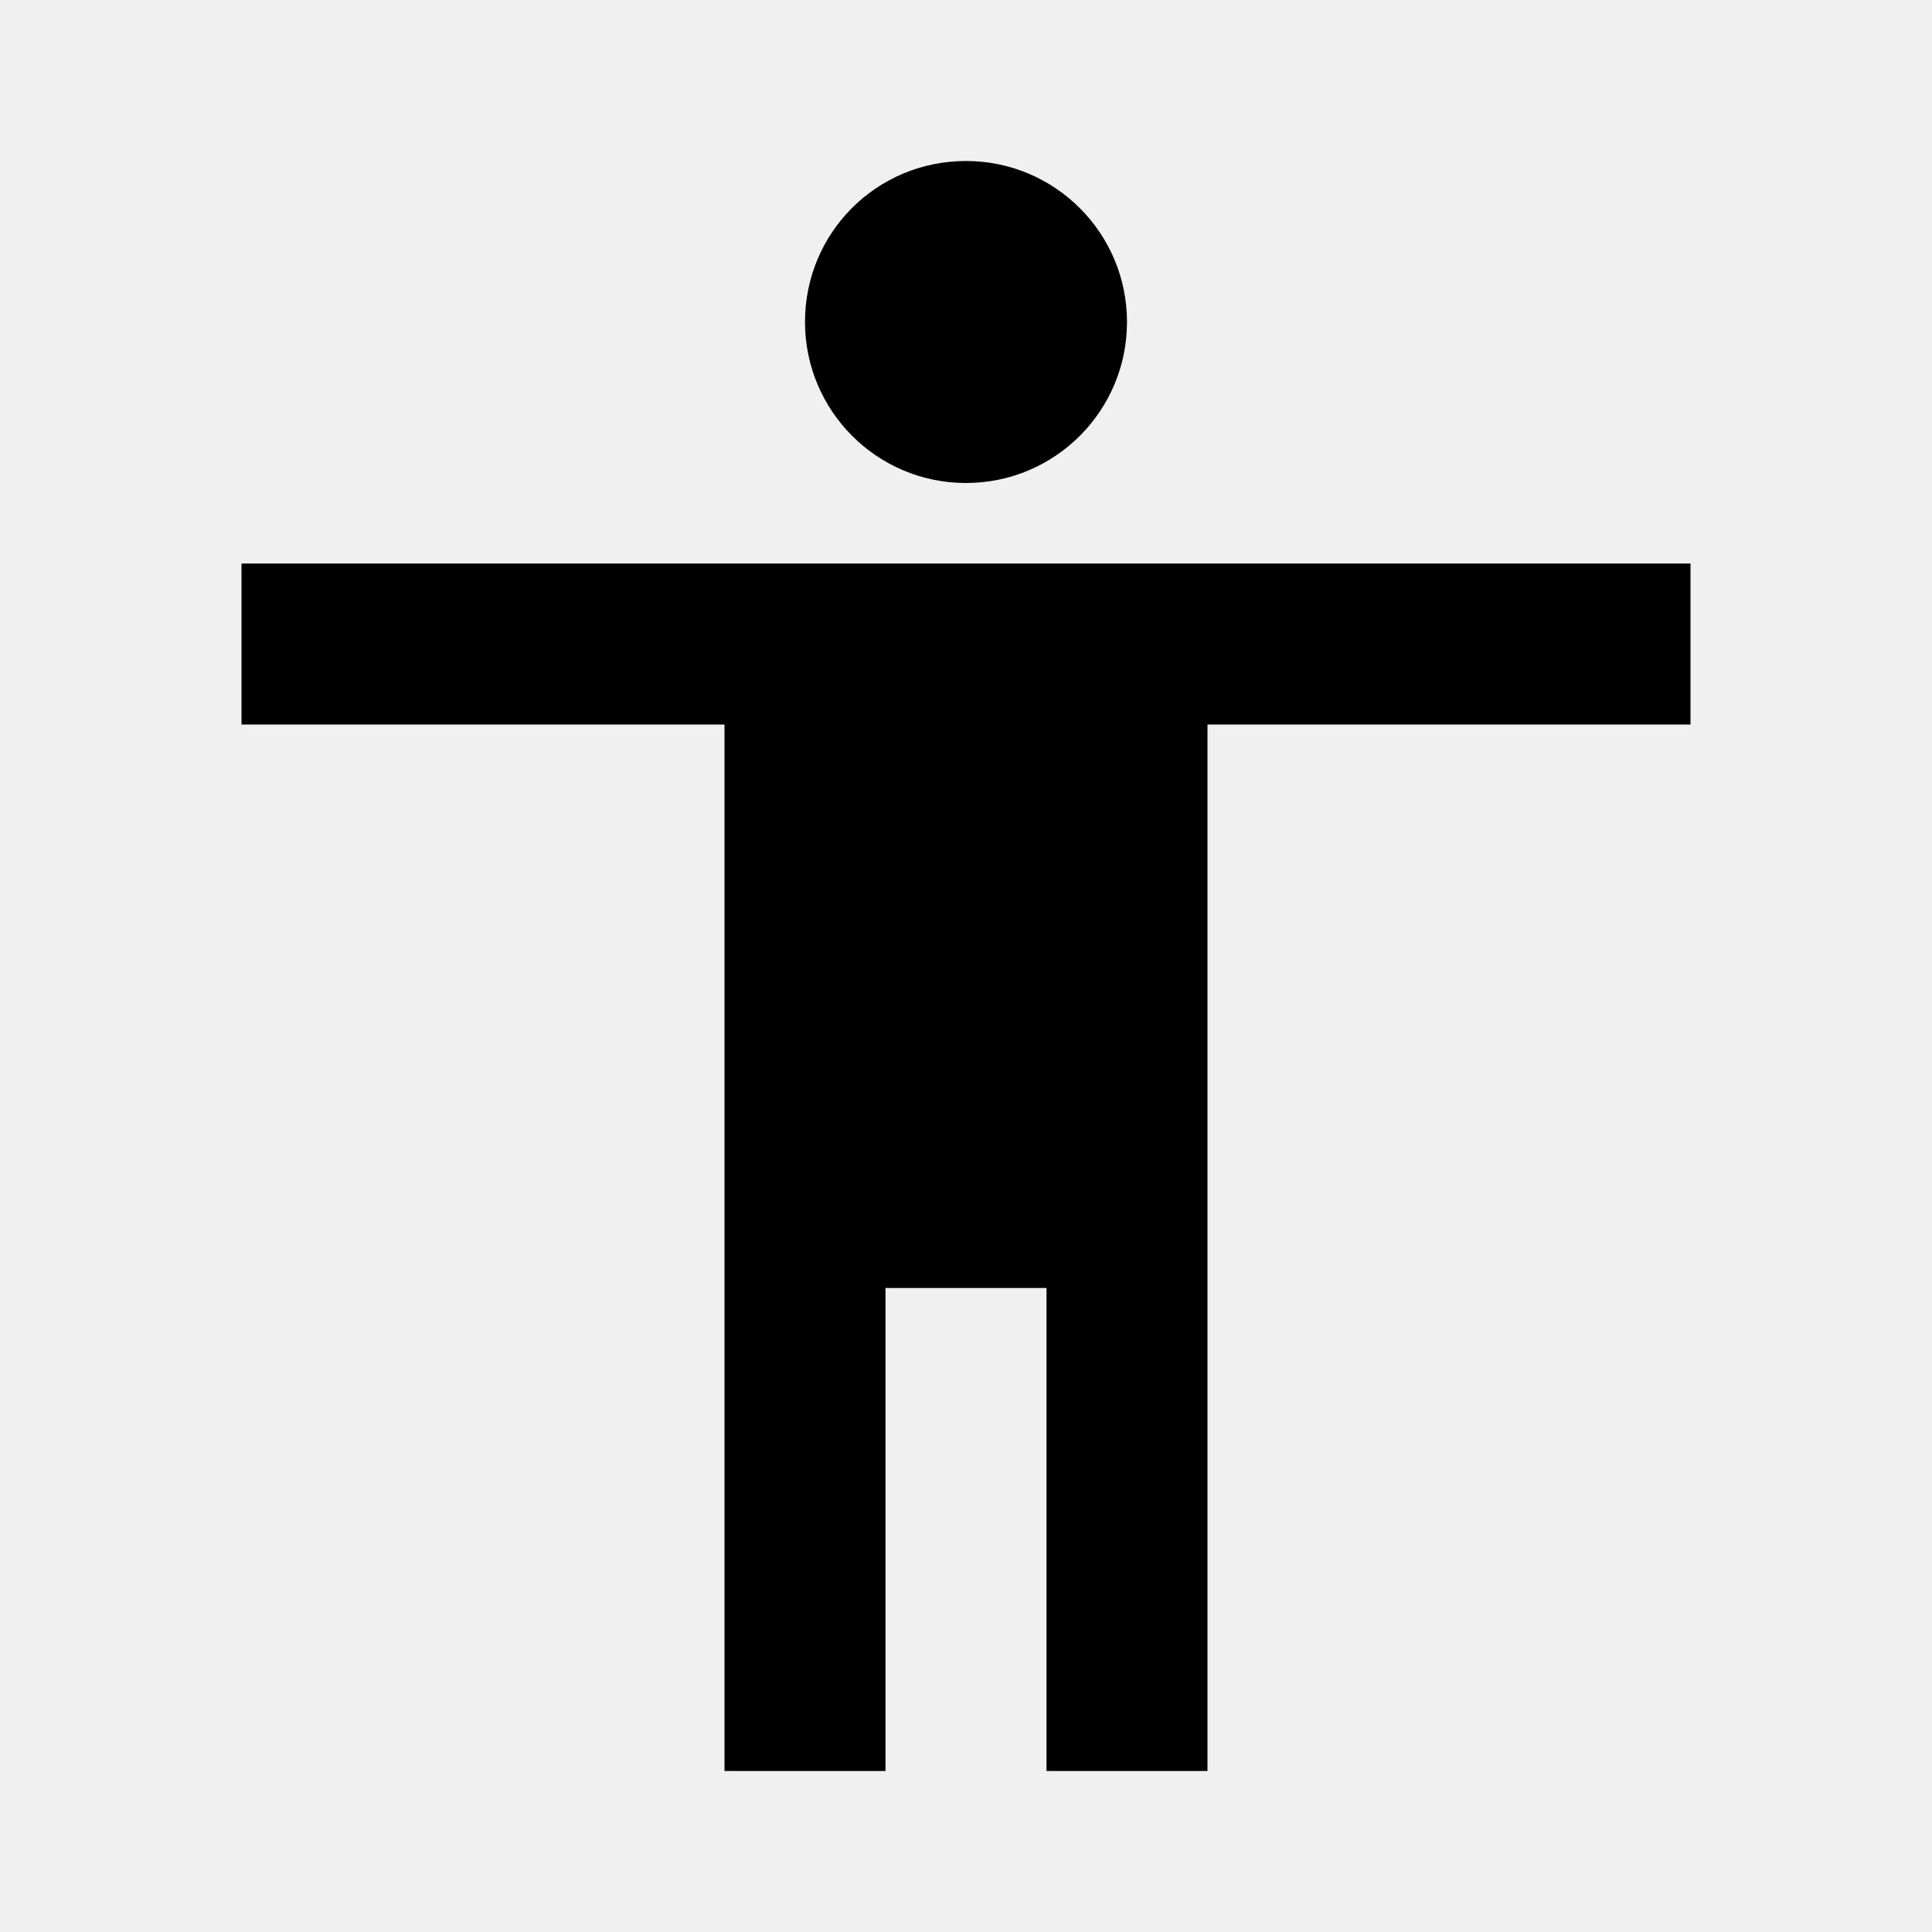
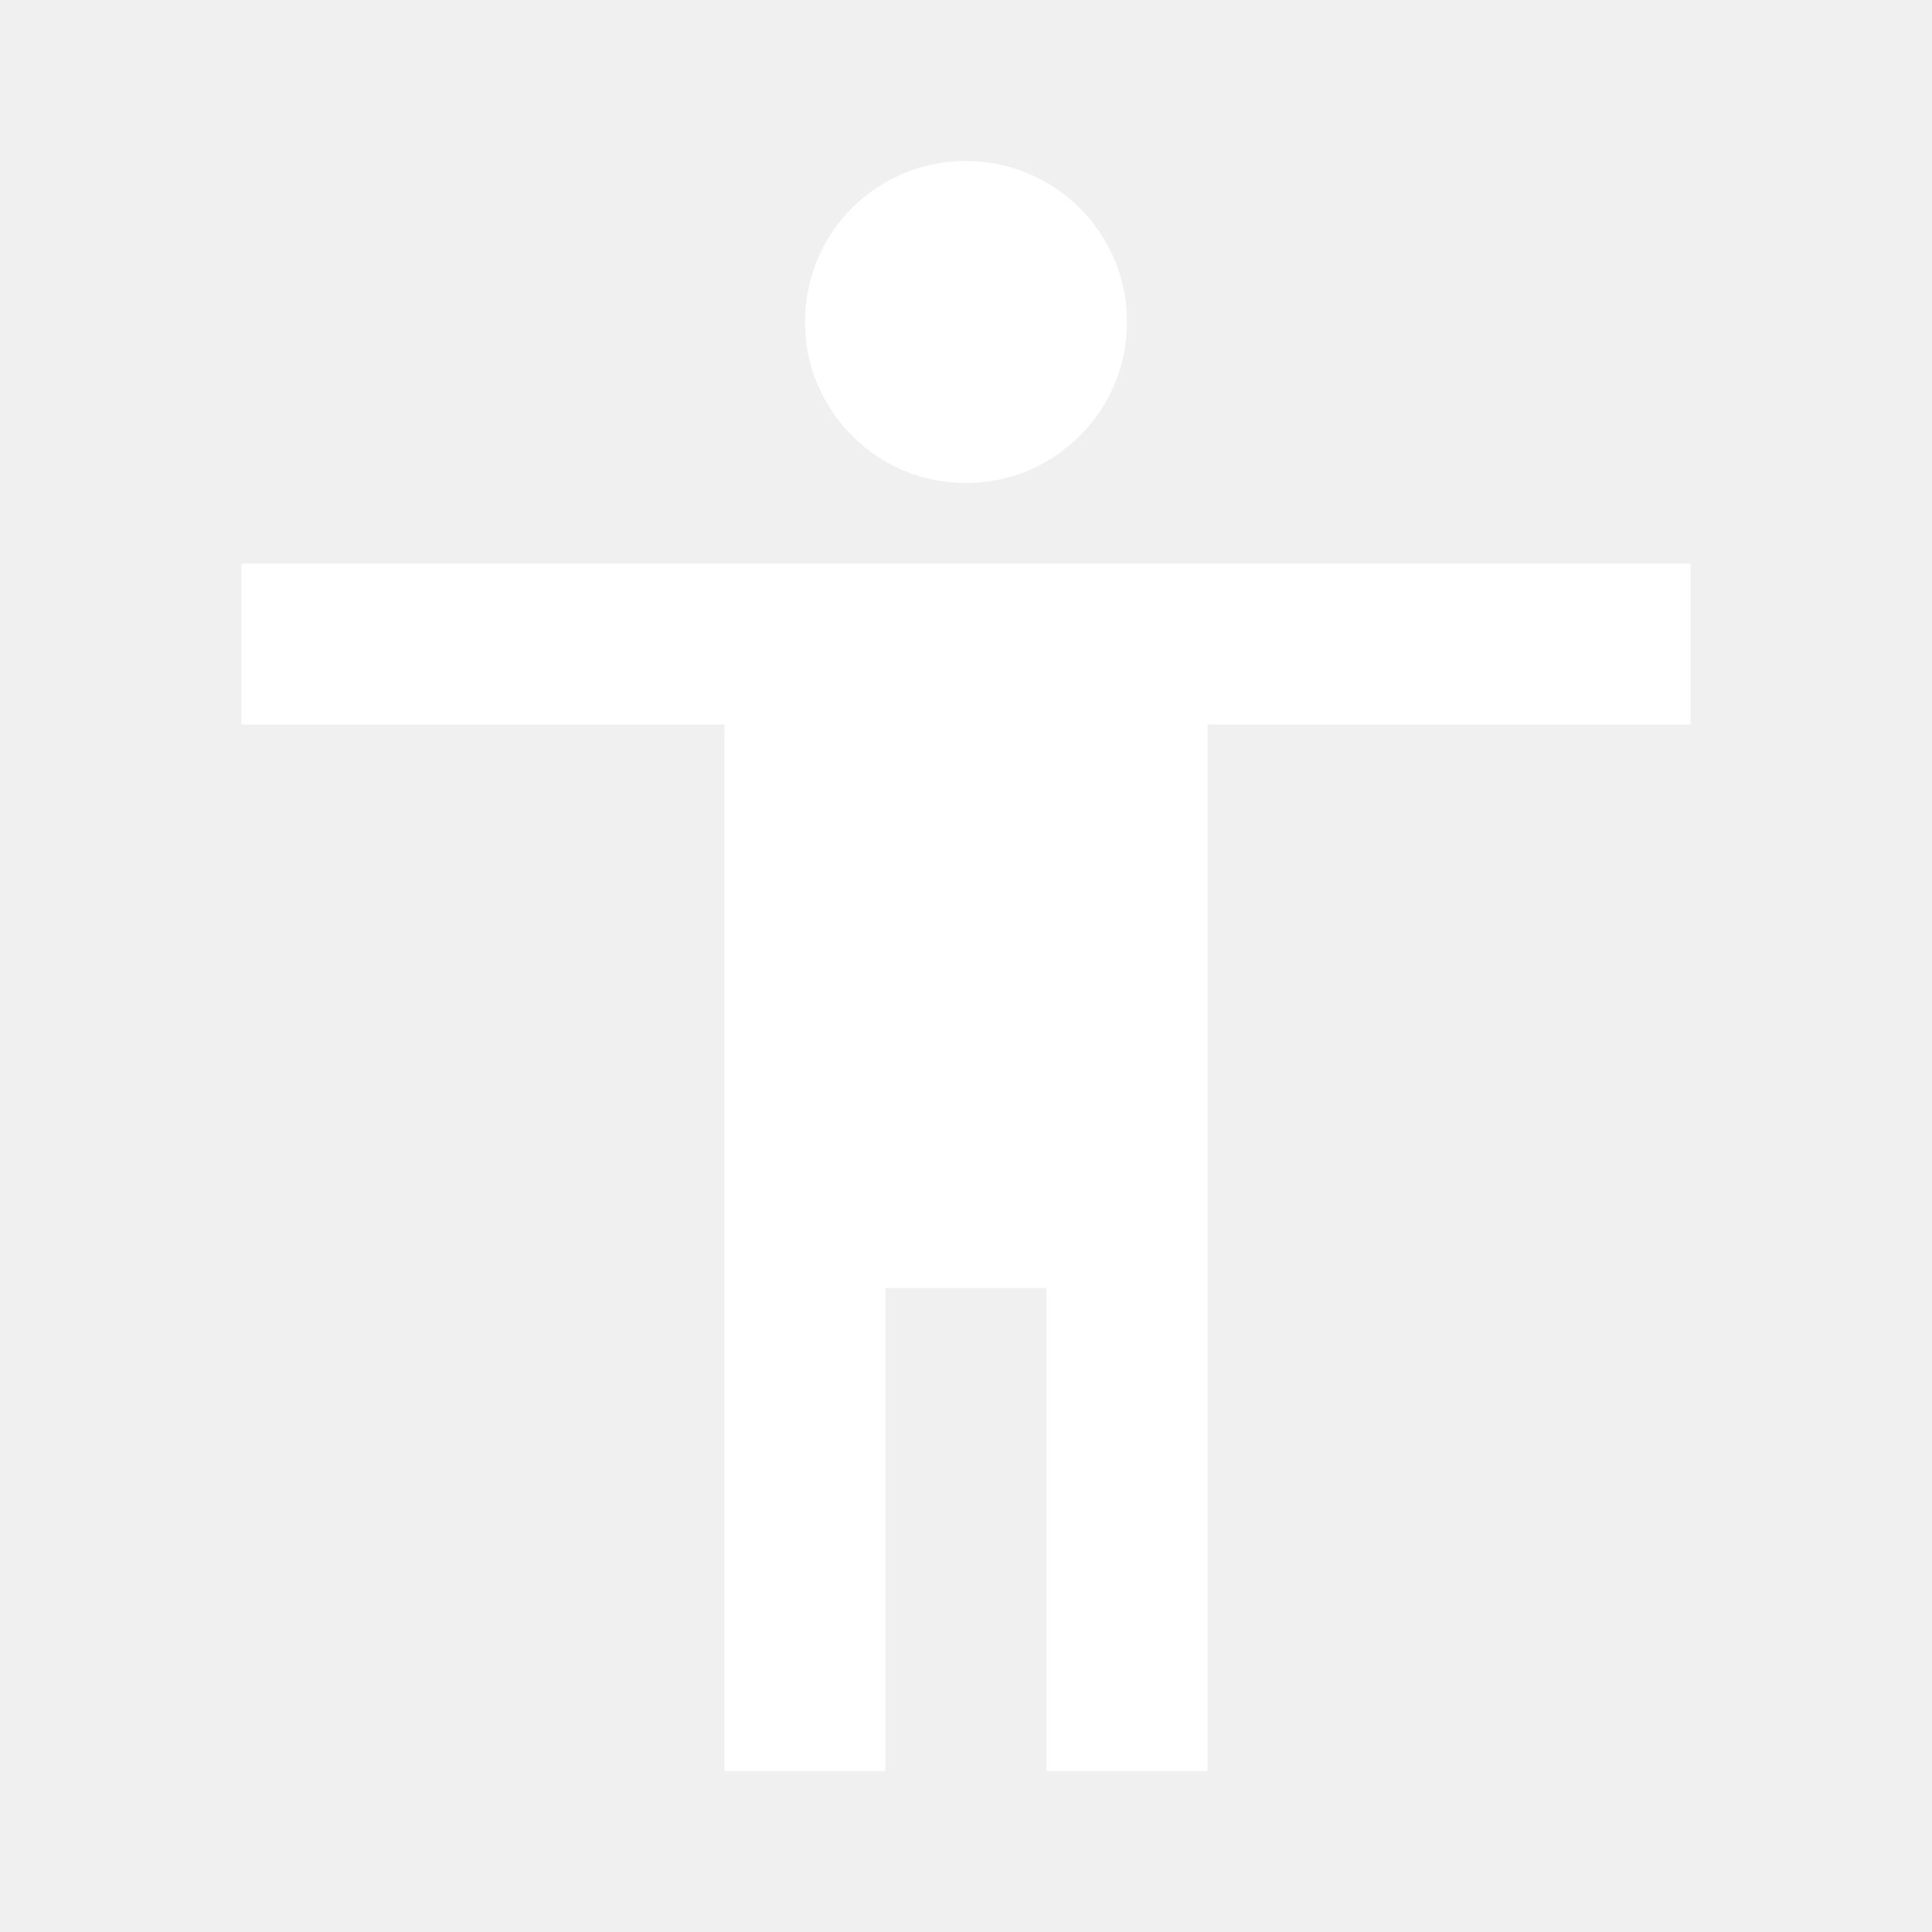
<svg xmlns="http://www.w3.org/2000/svg" version="1.1" width="24" height="24" viewBox="0 0 24 24">
-   <path d="M21,9H15V22H13V16H11V22H9V9H3V7H21M12,2A2,2 0 0,1 14,4A2,2 0 0,1 12,6C10.89,6 10,5.1 10,4C10,2.89 10.89,2 12,2Z" />
+   <path fill="#FFFFFF" d="M21,9H15V22H13V16H11V22H9V9H3V7H21M12,2A2,2 0 0,1 14,4A2,2 0 0,1 12,6C10.89,6 10,5.1 10,4C10,2.89 10.89,2 12,2Z" />
</svg>
